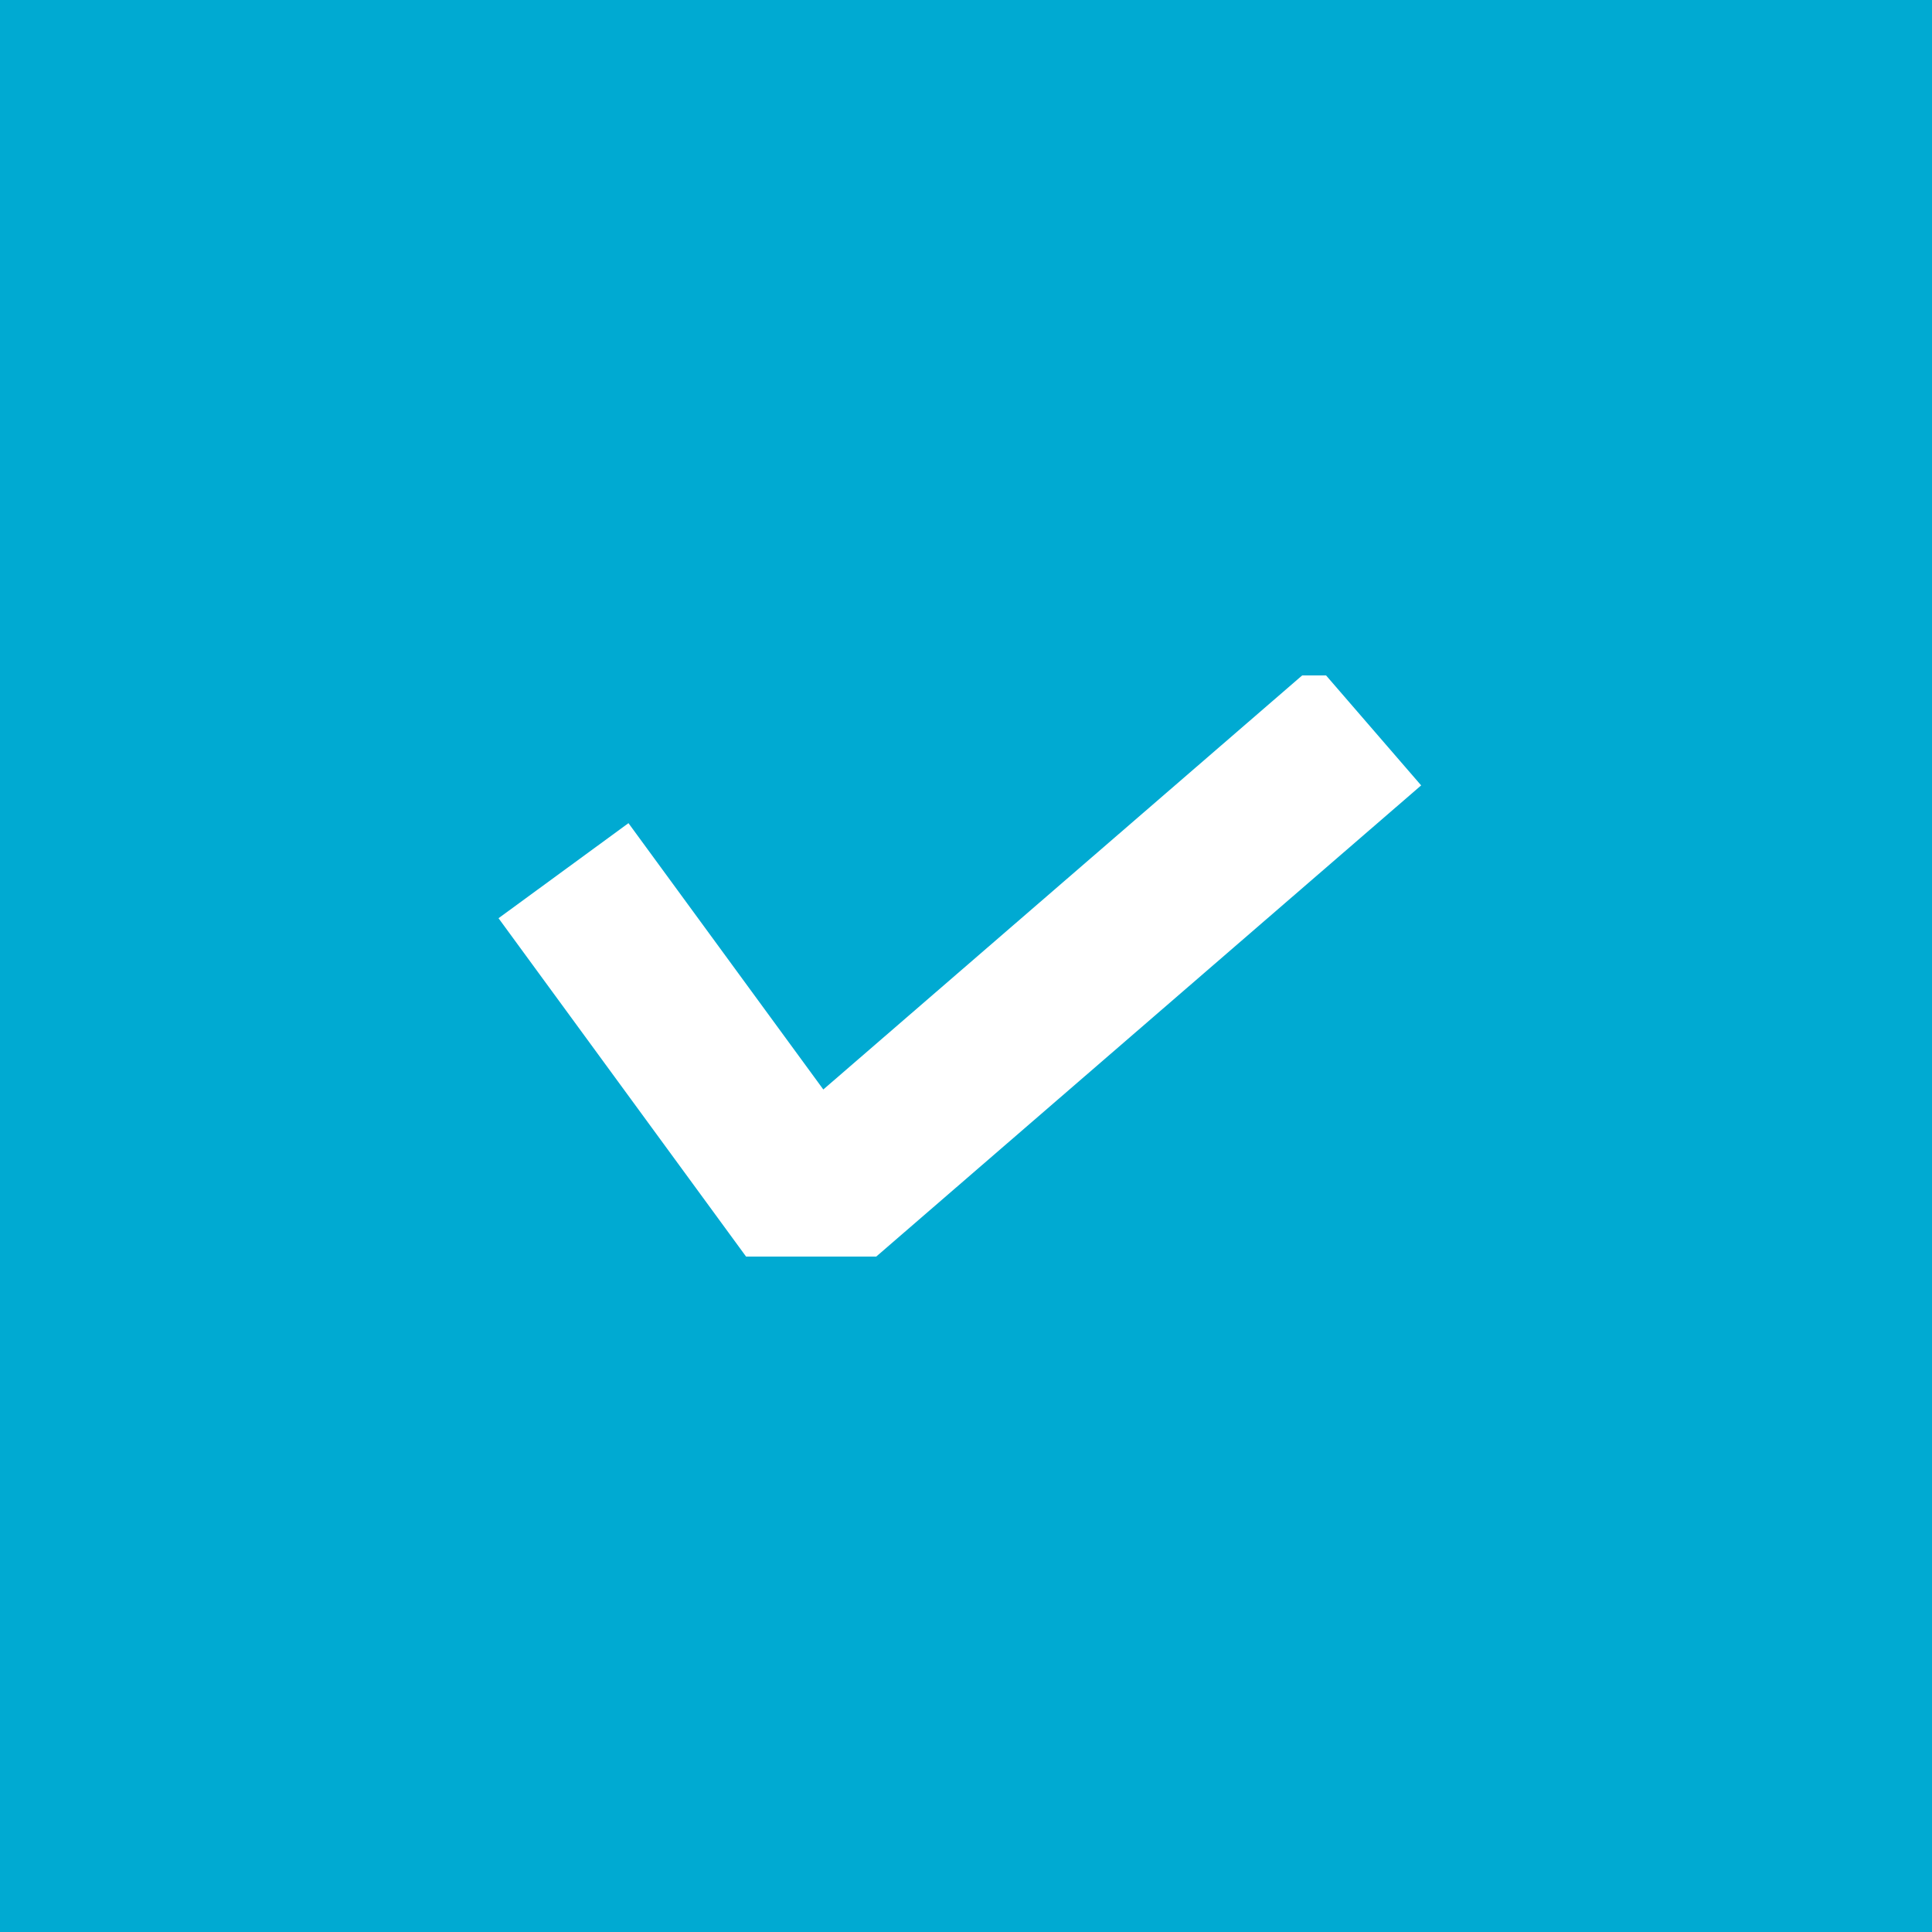
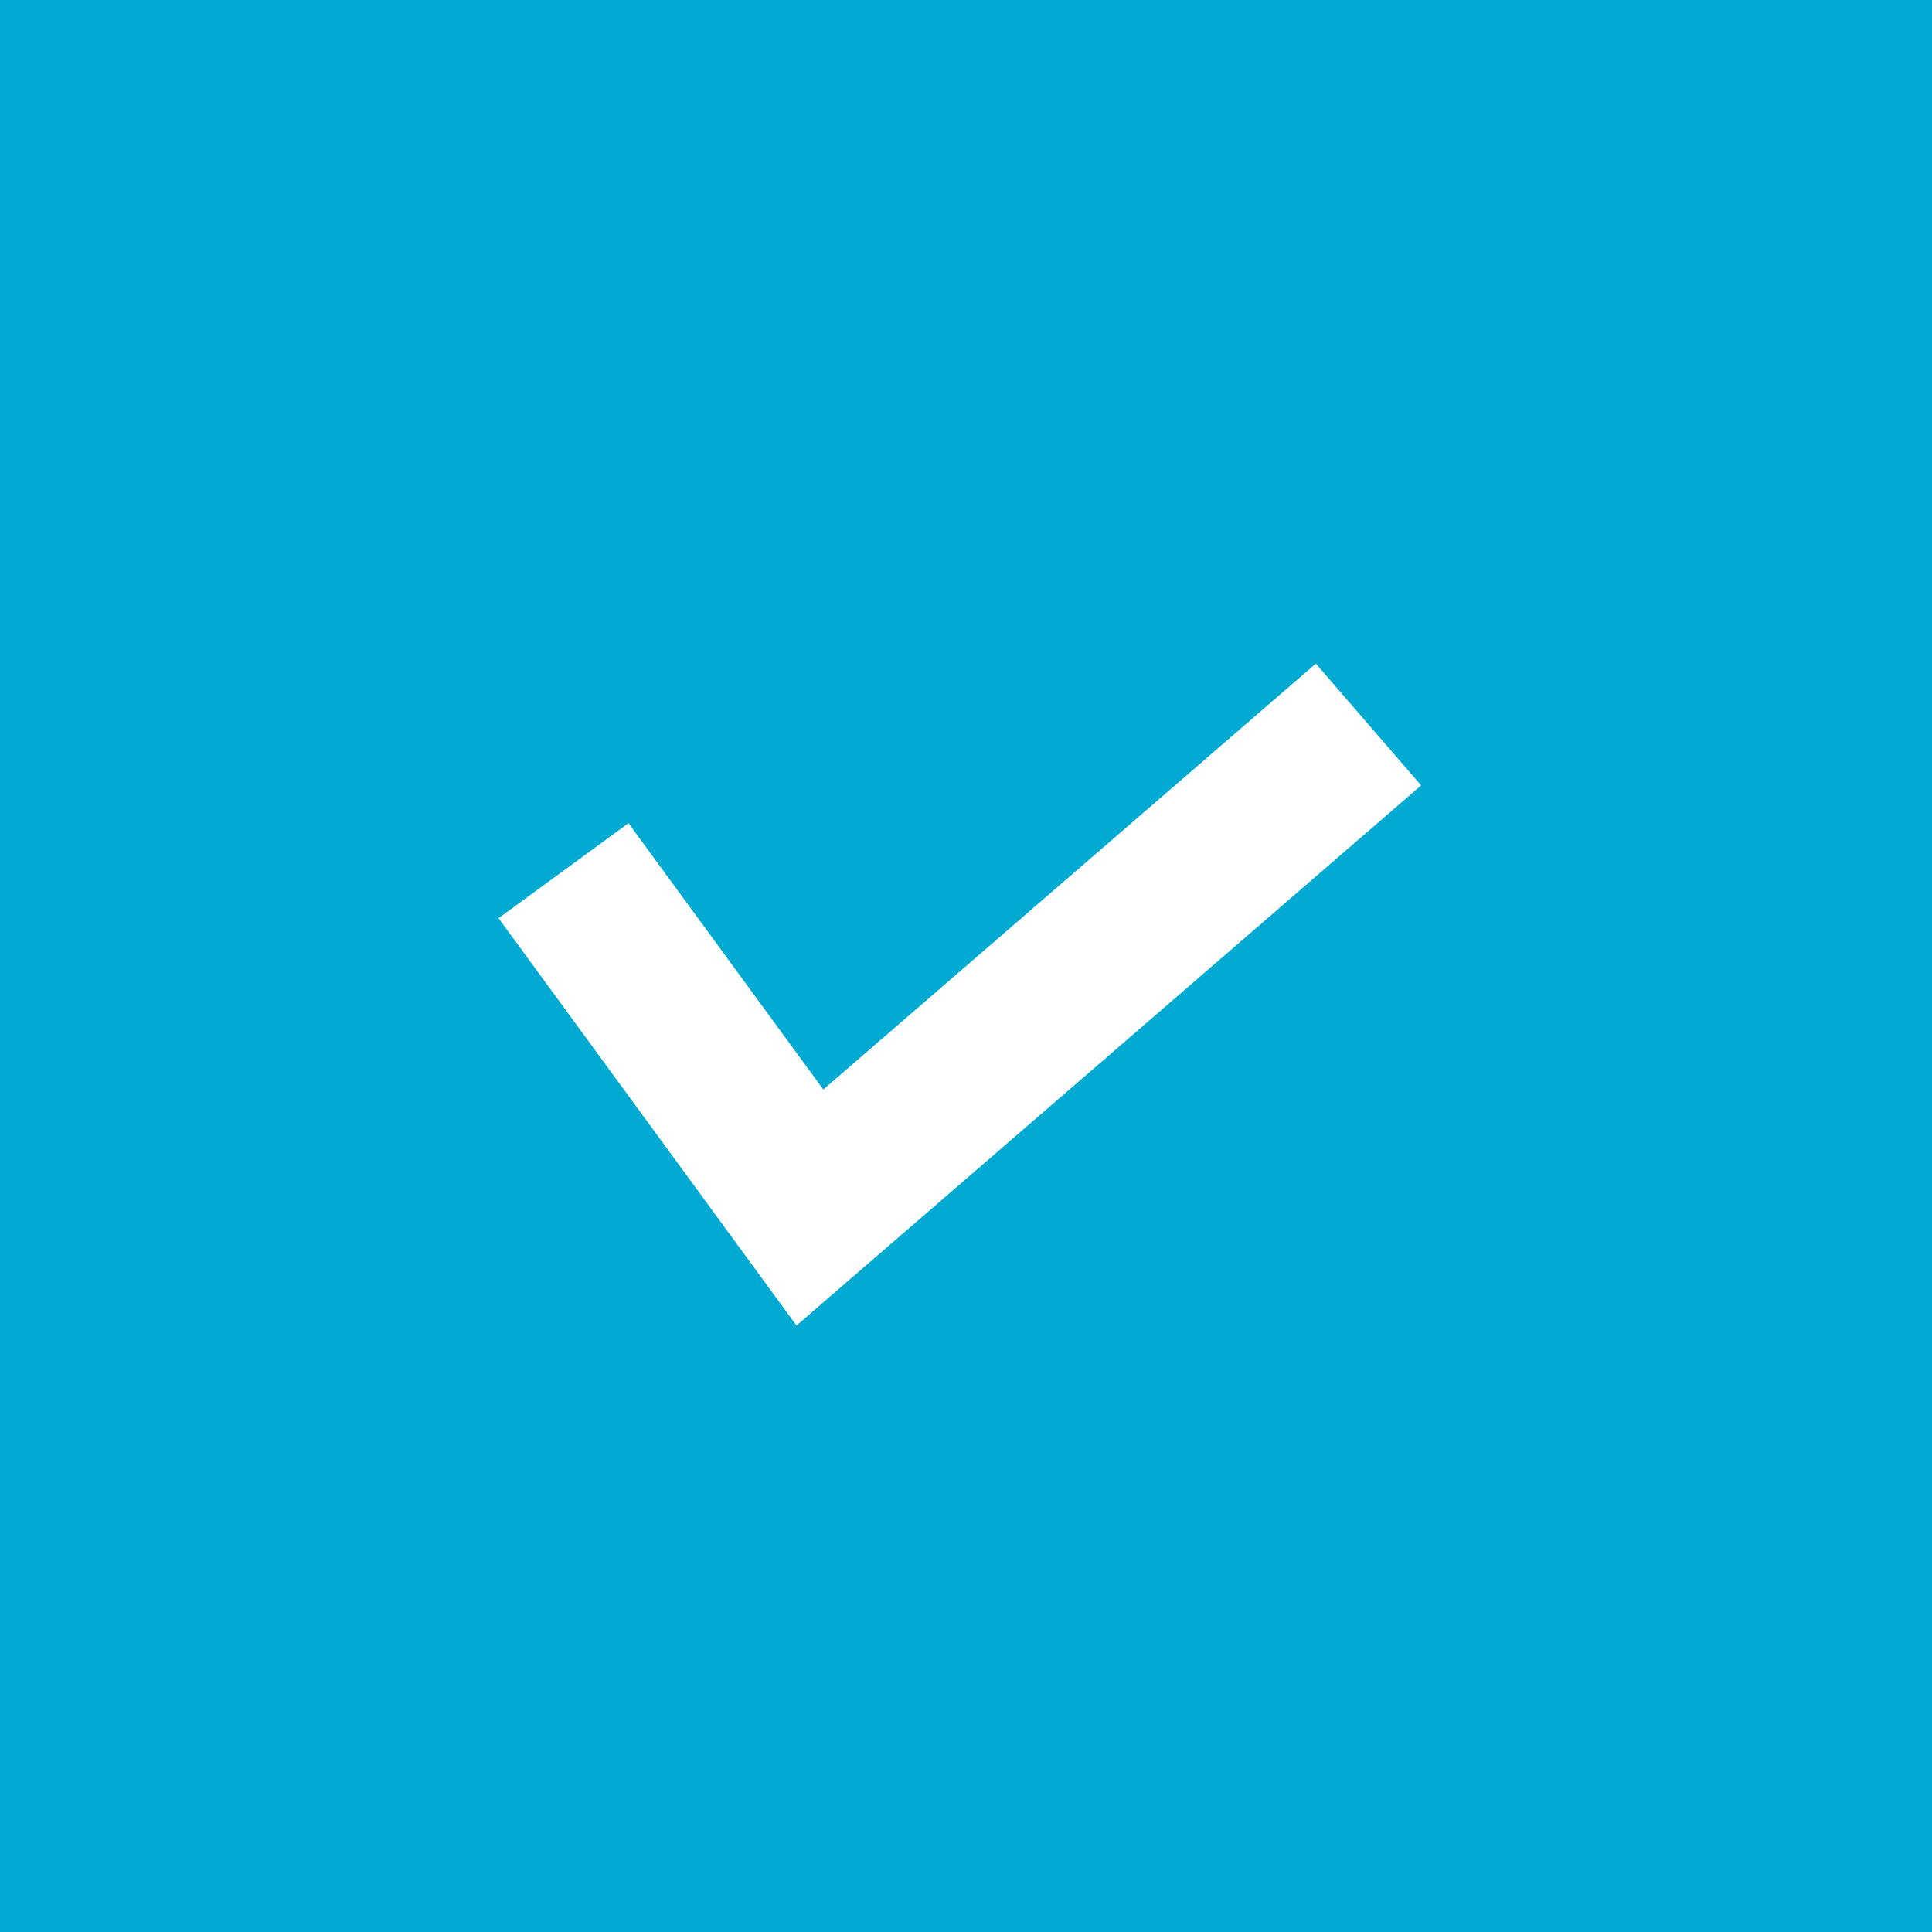
<svg xmlns="http://www.w3.org/2000/svg" width="24" height="24" viewBox="0 0 24 24">
-   <defs>
-     <filter id="eabg6jlg4a" color-interpolation-filters="auto">
-       <feColorMatrix in="SourceGraphic" values="0 0 0 0 1 0 0 0 0 1 0 0 0 0 1 0 0 0 1 0" />
-     </filter>
-   </defs>
  <g fill="none" fill-rule="evenodd">
    <g>
      <g>
-         <g>
-           <path fill="#00AAD2" d="M0 0H24V24H0z" transform="translate(-20, -194) translate(20, 194) translate(0, 0)" />
-           <g filter="url(#eabg6jlg4a)" transform="translate(-20, -194) translate(20, 194) translate(0, 0)">
-             <g>
-               <path stroke="#000" stroke-width="2" d="M0 1.816L3.061 6 10 0" transform="translate(7, 9)" />
-             </g>
-           </g>
+         <path fill="#00AAD2" d="M0 0H24V24H0z" transform="translate(-20, -2227) translate(20, 2227)" />
+         <g stroke="#FFF" stroke-width="2">
+           <path d="M0 1.816L3.061 6 10 0" transform="translate(-20, -2227) translate(20, 2227) translate(7, 9)" />
        </g>
      </g>
    </g>
  </g>
</svg>
